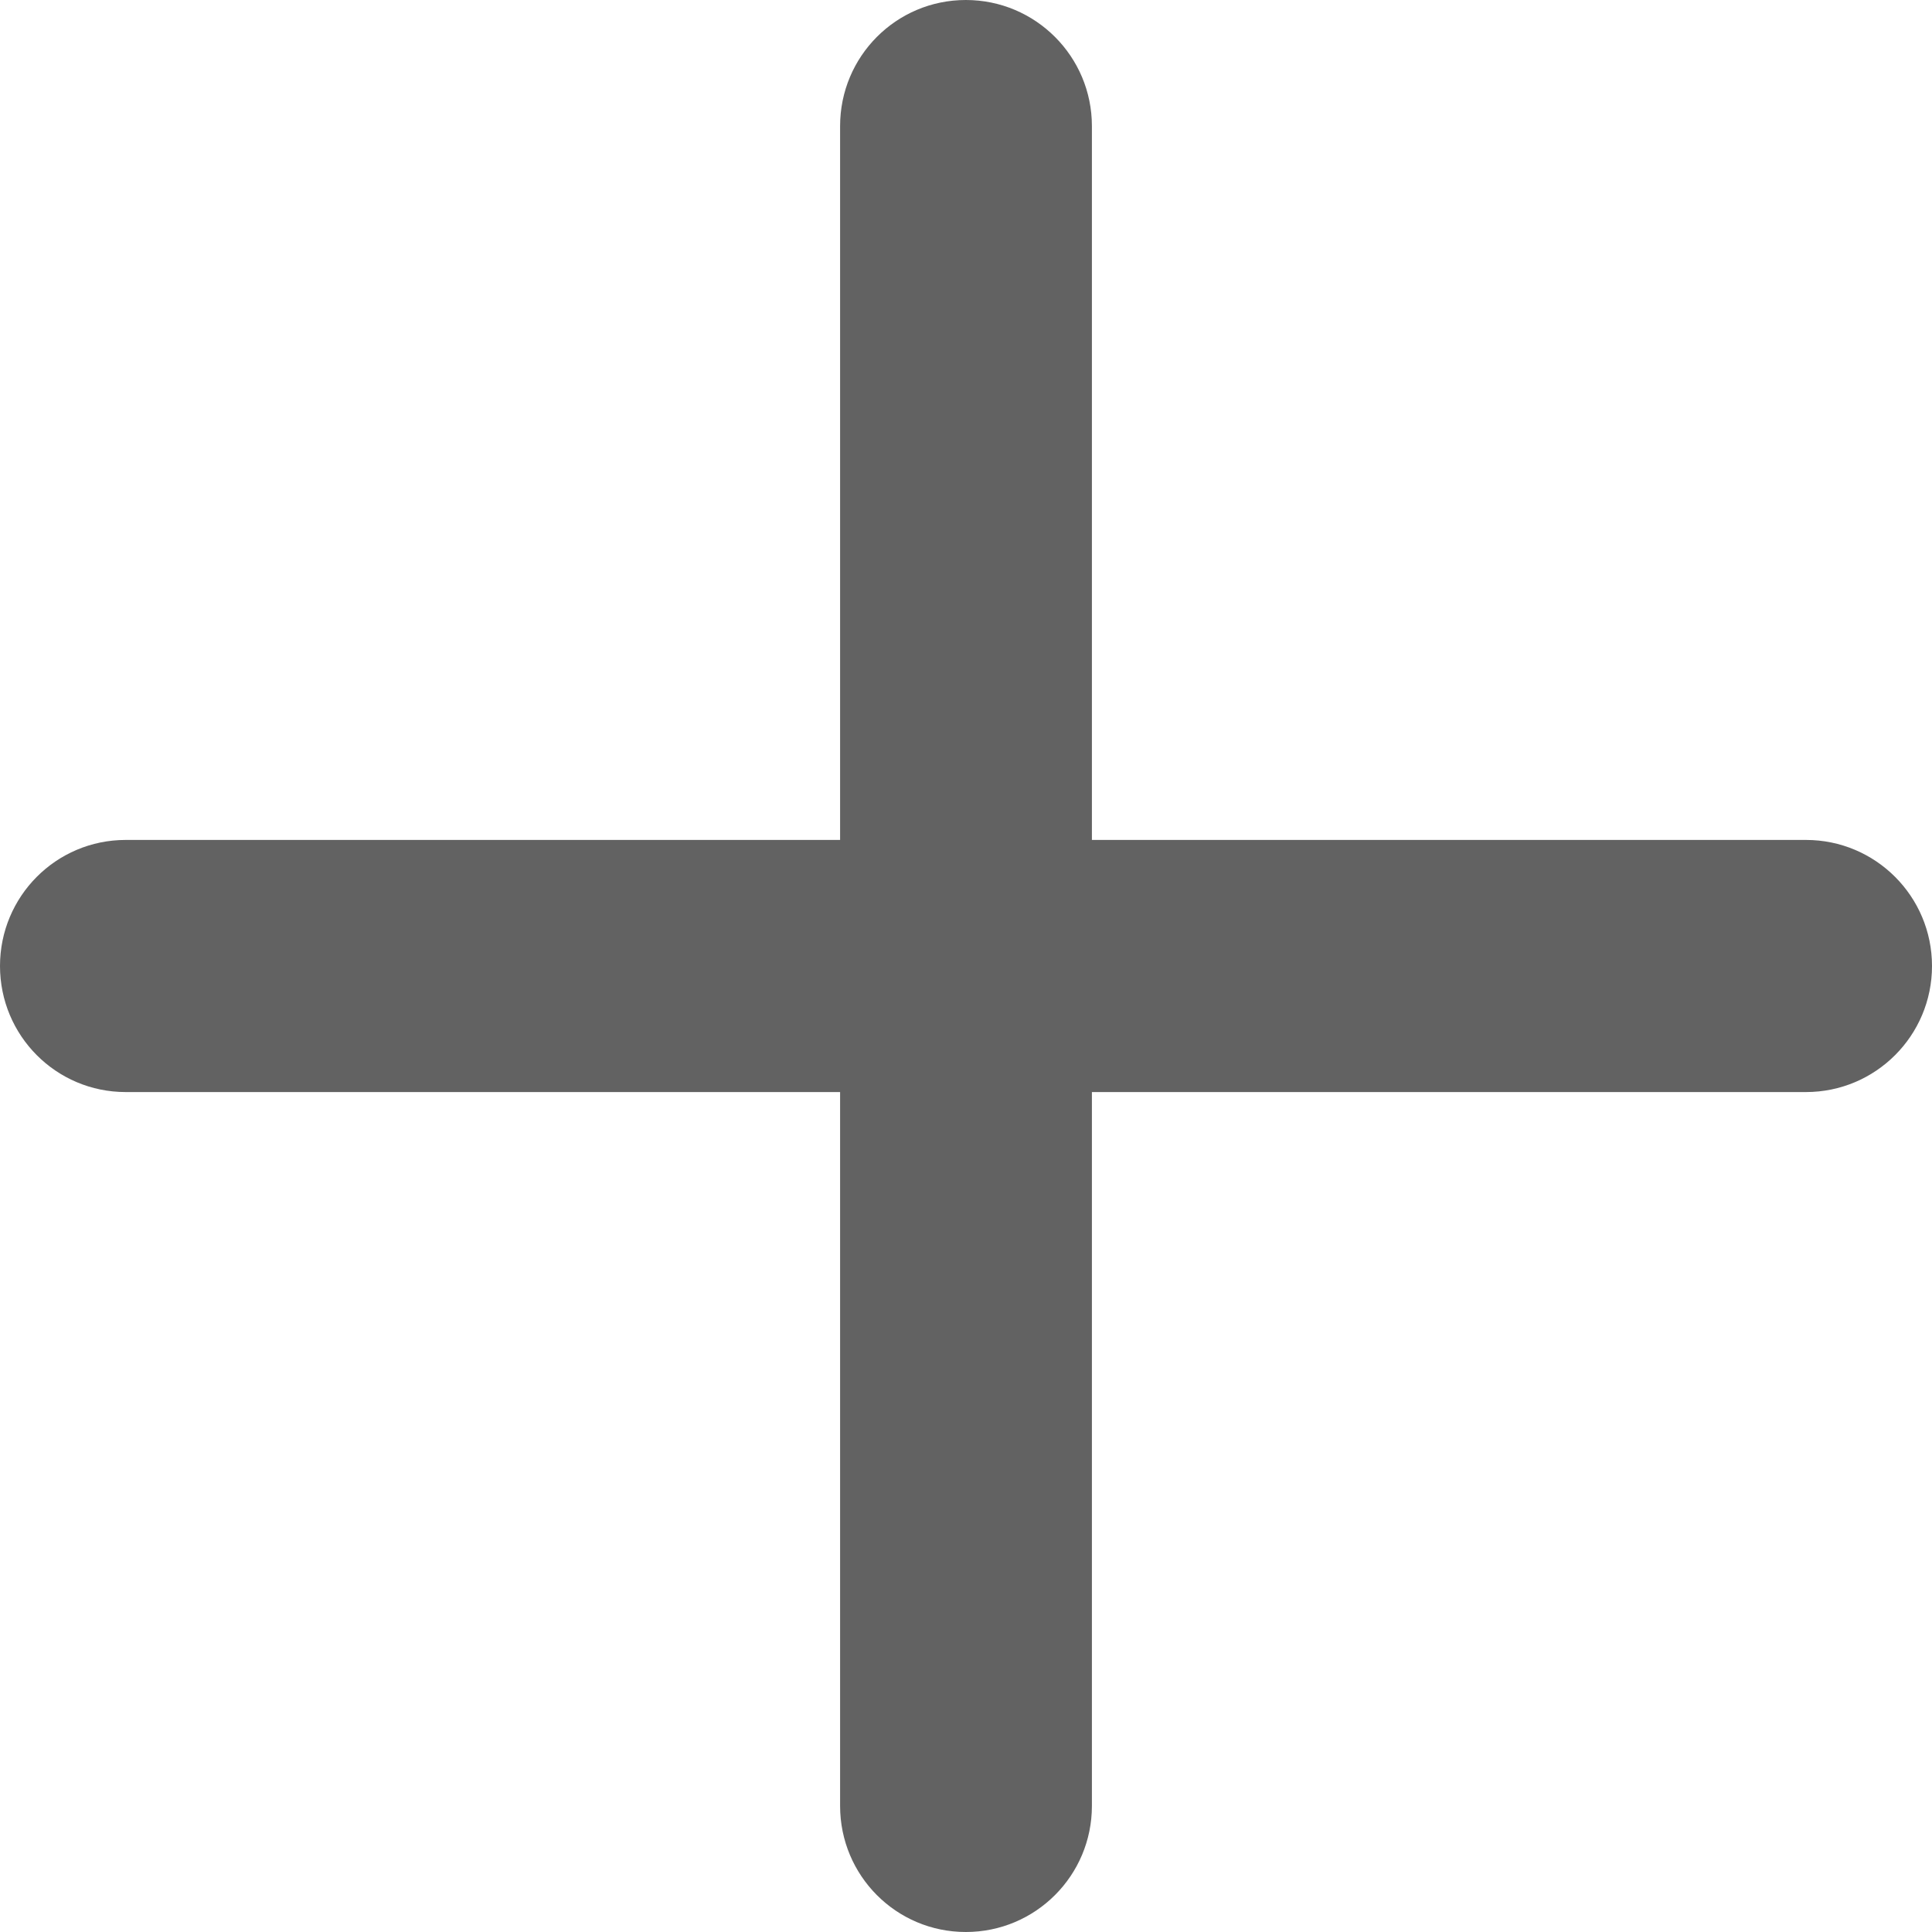
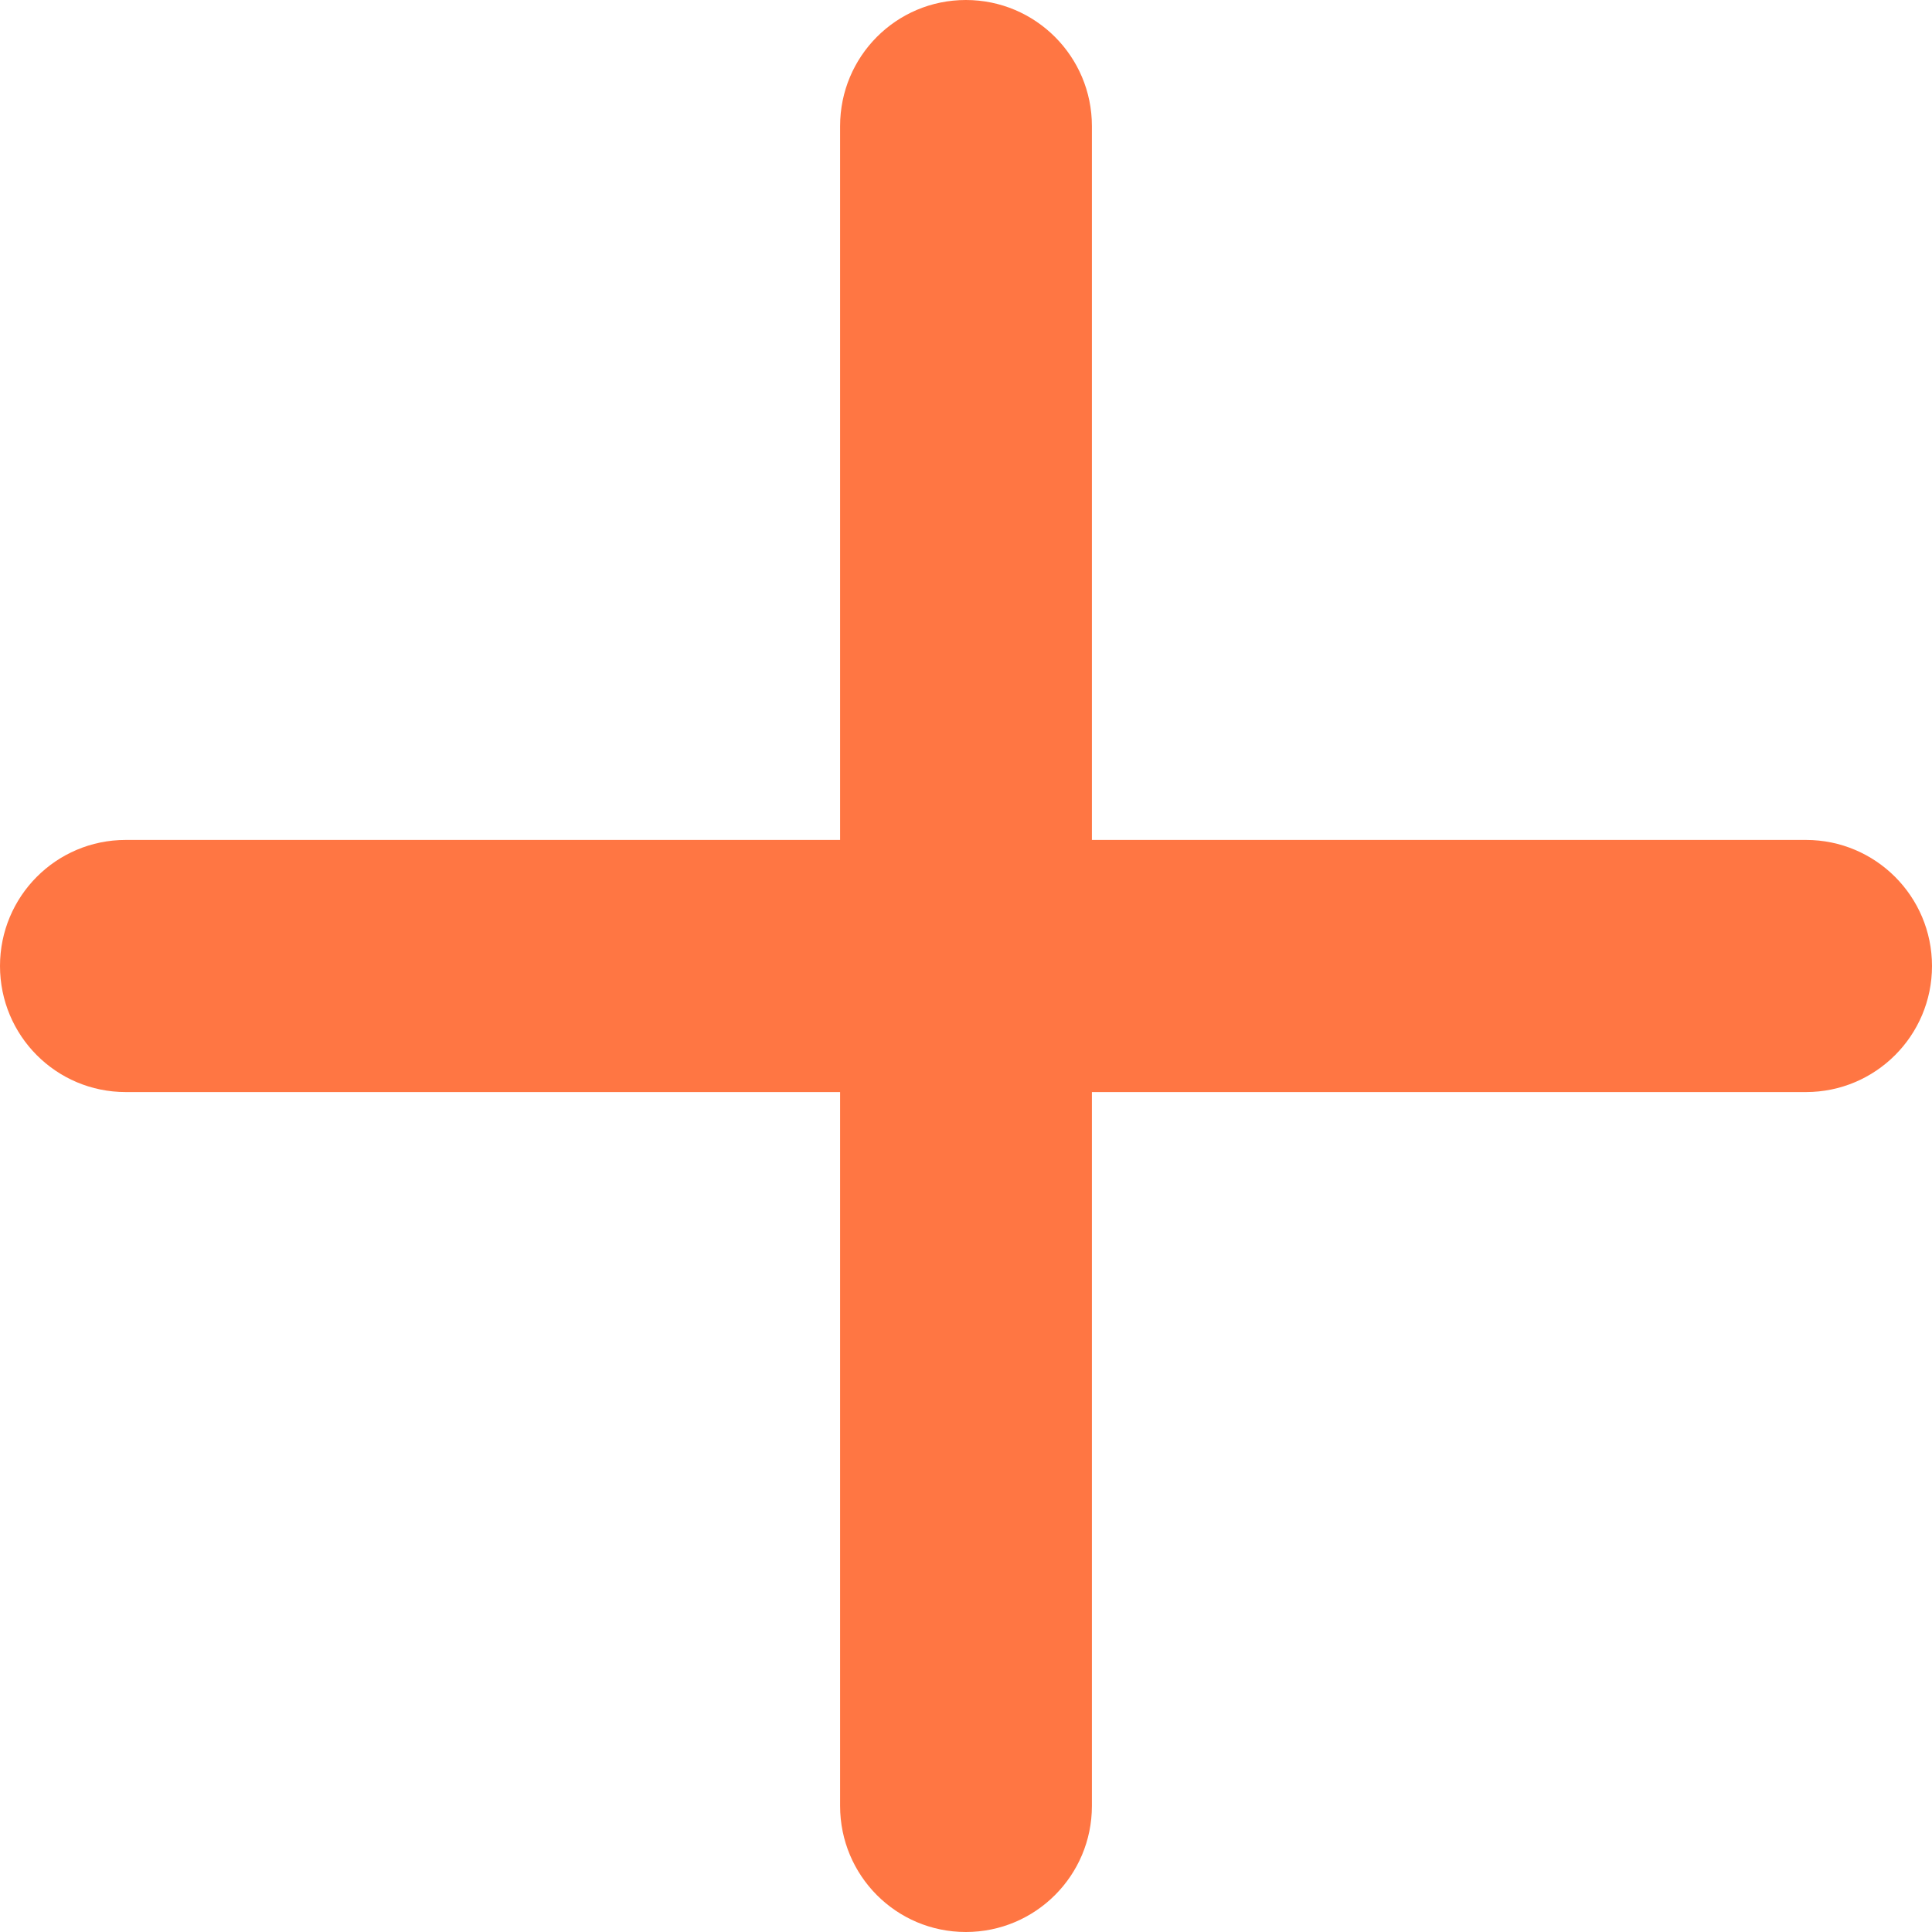
<svg xmlns="http://www.w3.org/2000/svg" width="12" height="12" viewBox="0 0 12 12" fill="none">
-   <path fill-rule="evenodd" clip-rule="evenodd" d="M12 6C12 6.432 11.65 6.783 11.217 6.783H6.782V11.217C6.782 11.649 6.432 12 5.999 12C5.566 12 5.218 11.649 5.218 11.217V6.783H0.781C0.348 6.783 0 6.432 0 6C0 5.568 0.348 5.217 0.781 5.217H5.218V0.783C5.218 0.351 5.566 0 5.999 0C6.432 0 6.782 0.351 6.782 0.783V5.217H11.217C11.65 5.217 12 5.568 12 6Z" fill="#626262" />
+   <path fill-rule="evenodd" clip-rule="evenodd" d="M12 6C12 6.432 11.65 6.783 11.217 6.783H6.782V11.217C6.782 11.649 6.432 12 5.999 12C5.566 12 5.218 11.649 5.218 11.217V6.783H0.781C0.348 6.783 0 6.432 0 6C0 5.568 0.348 5.217 0.781 5.217H5.218V0.783C5.218 0.351 5.566 0 5.999 0C6.432 0 6.782 0.351 6.782 0.783V5.217H11.217C11.65 5.217 12 5.568 12 6Z" fill="#FF7643" />
</svg>
